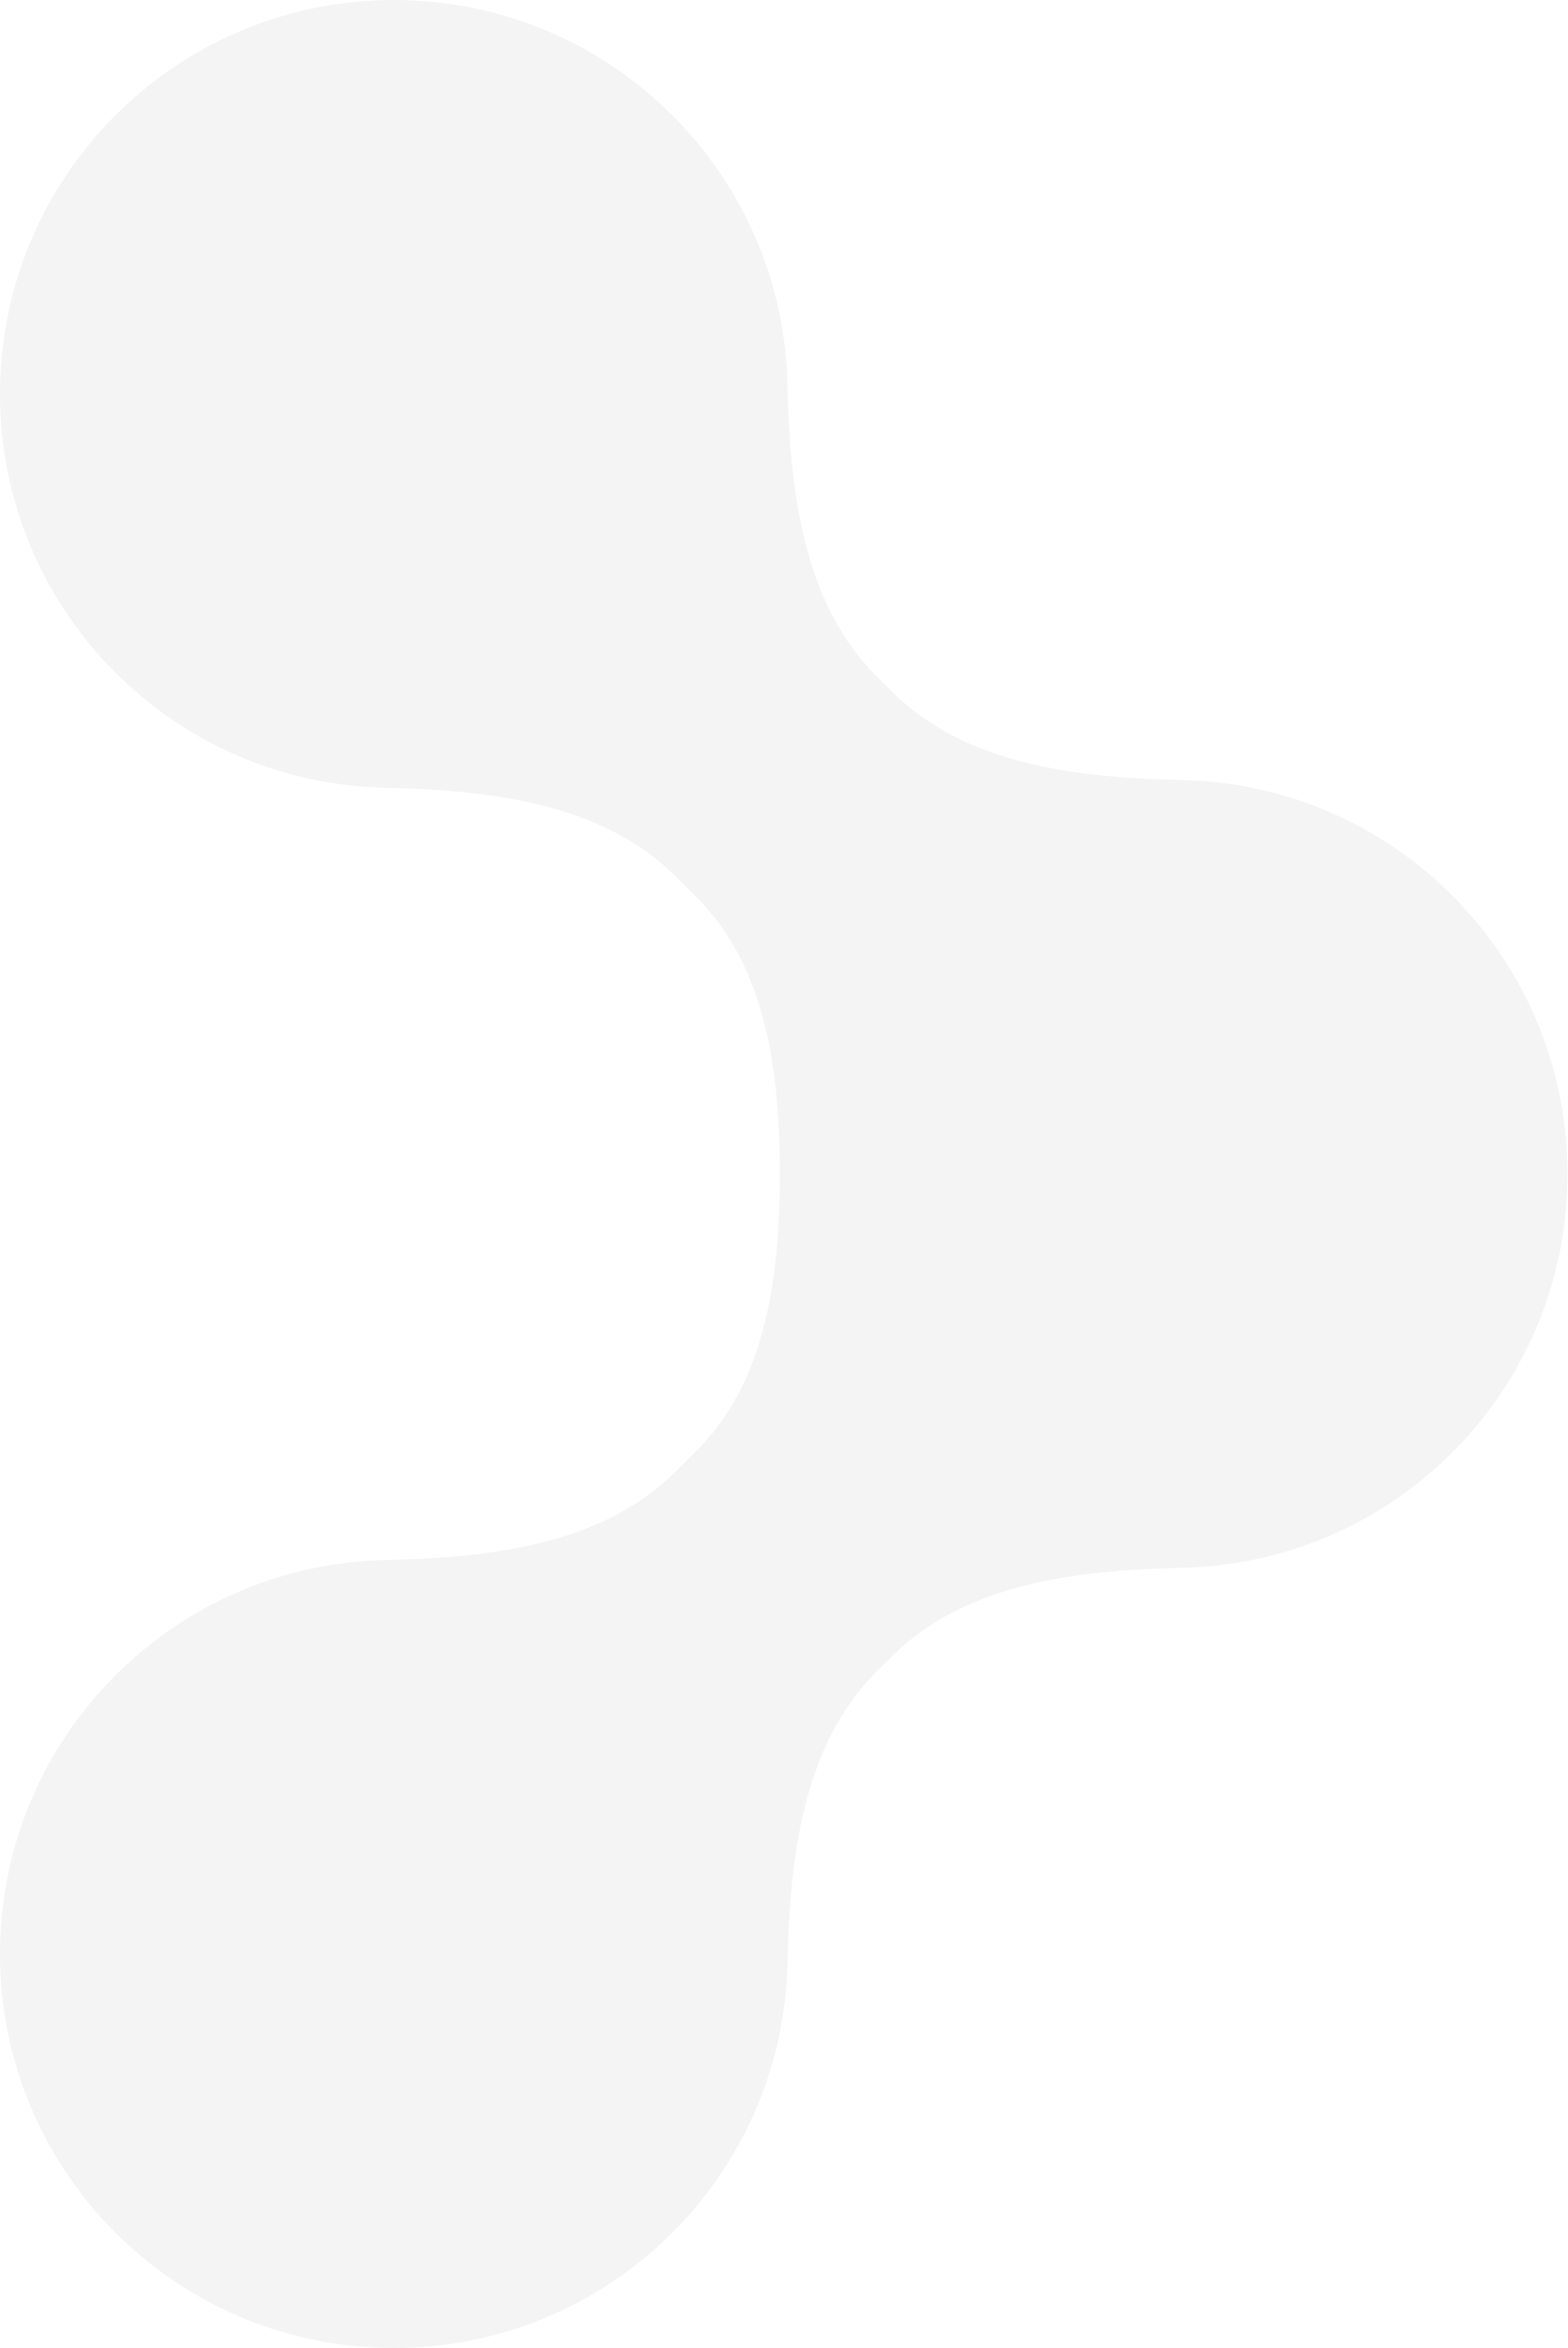
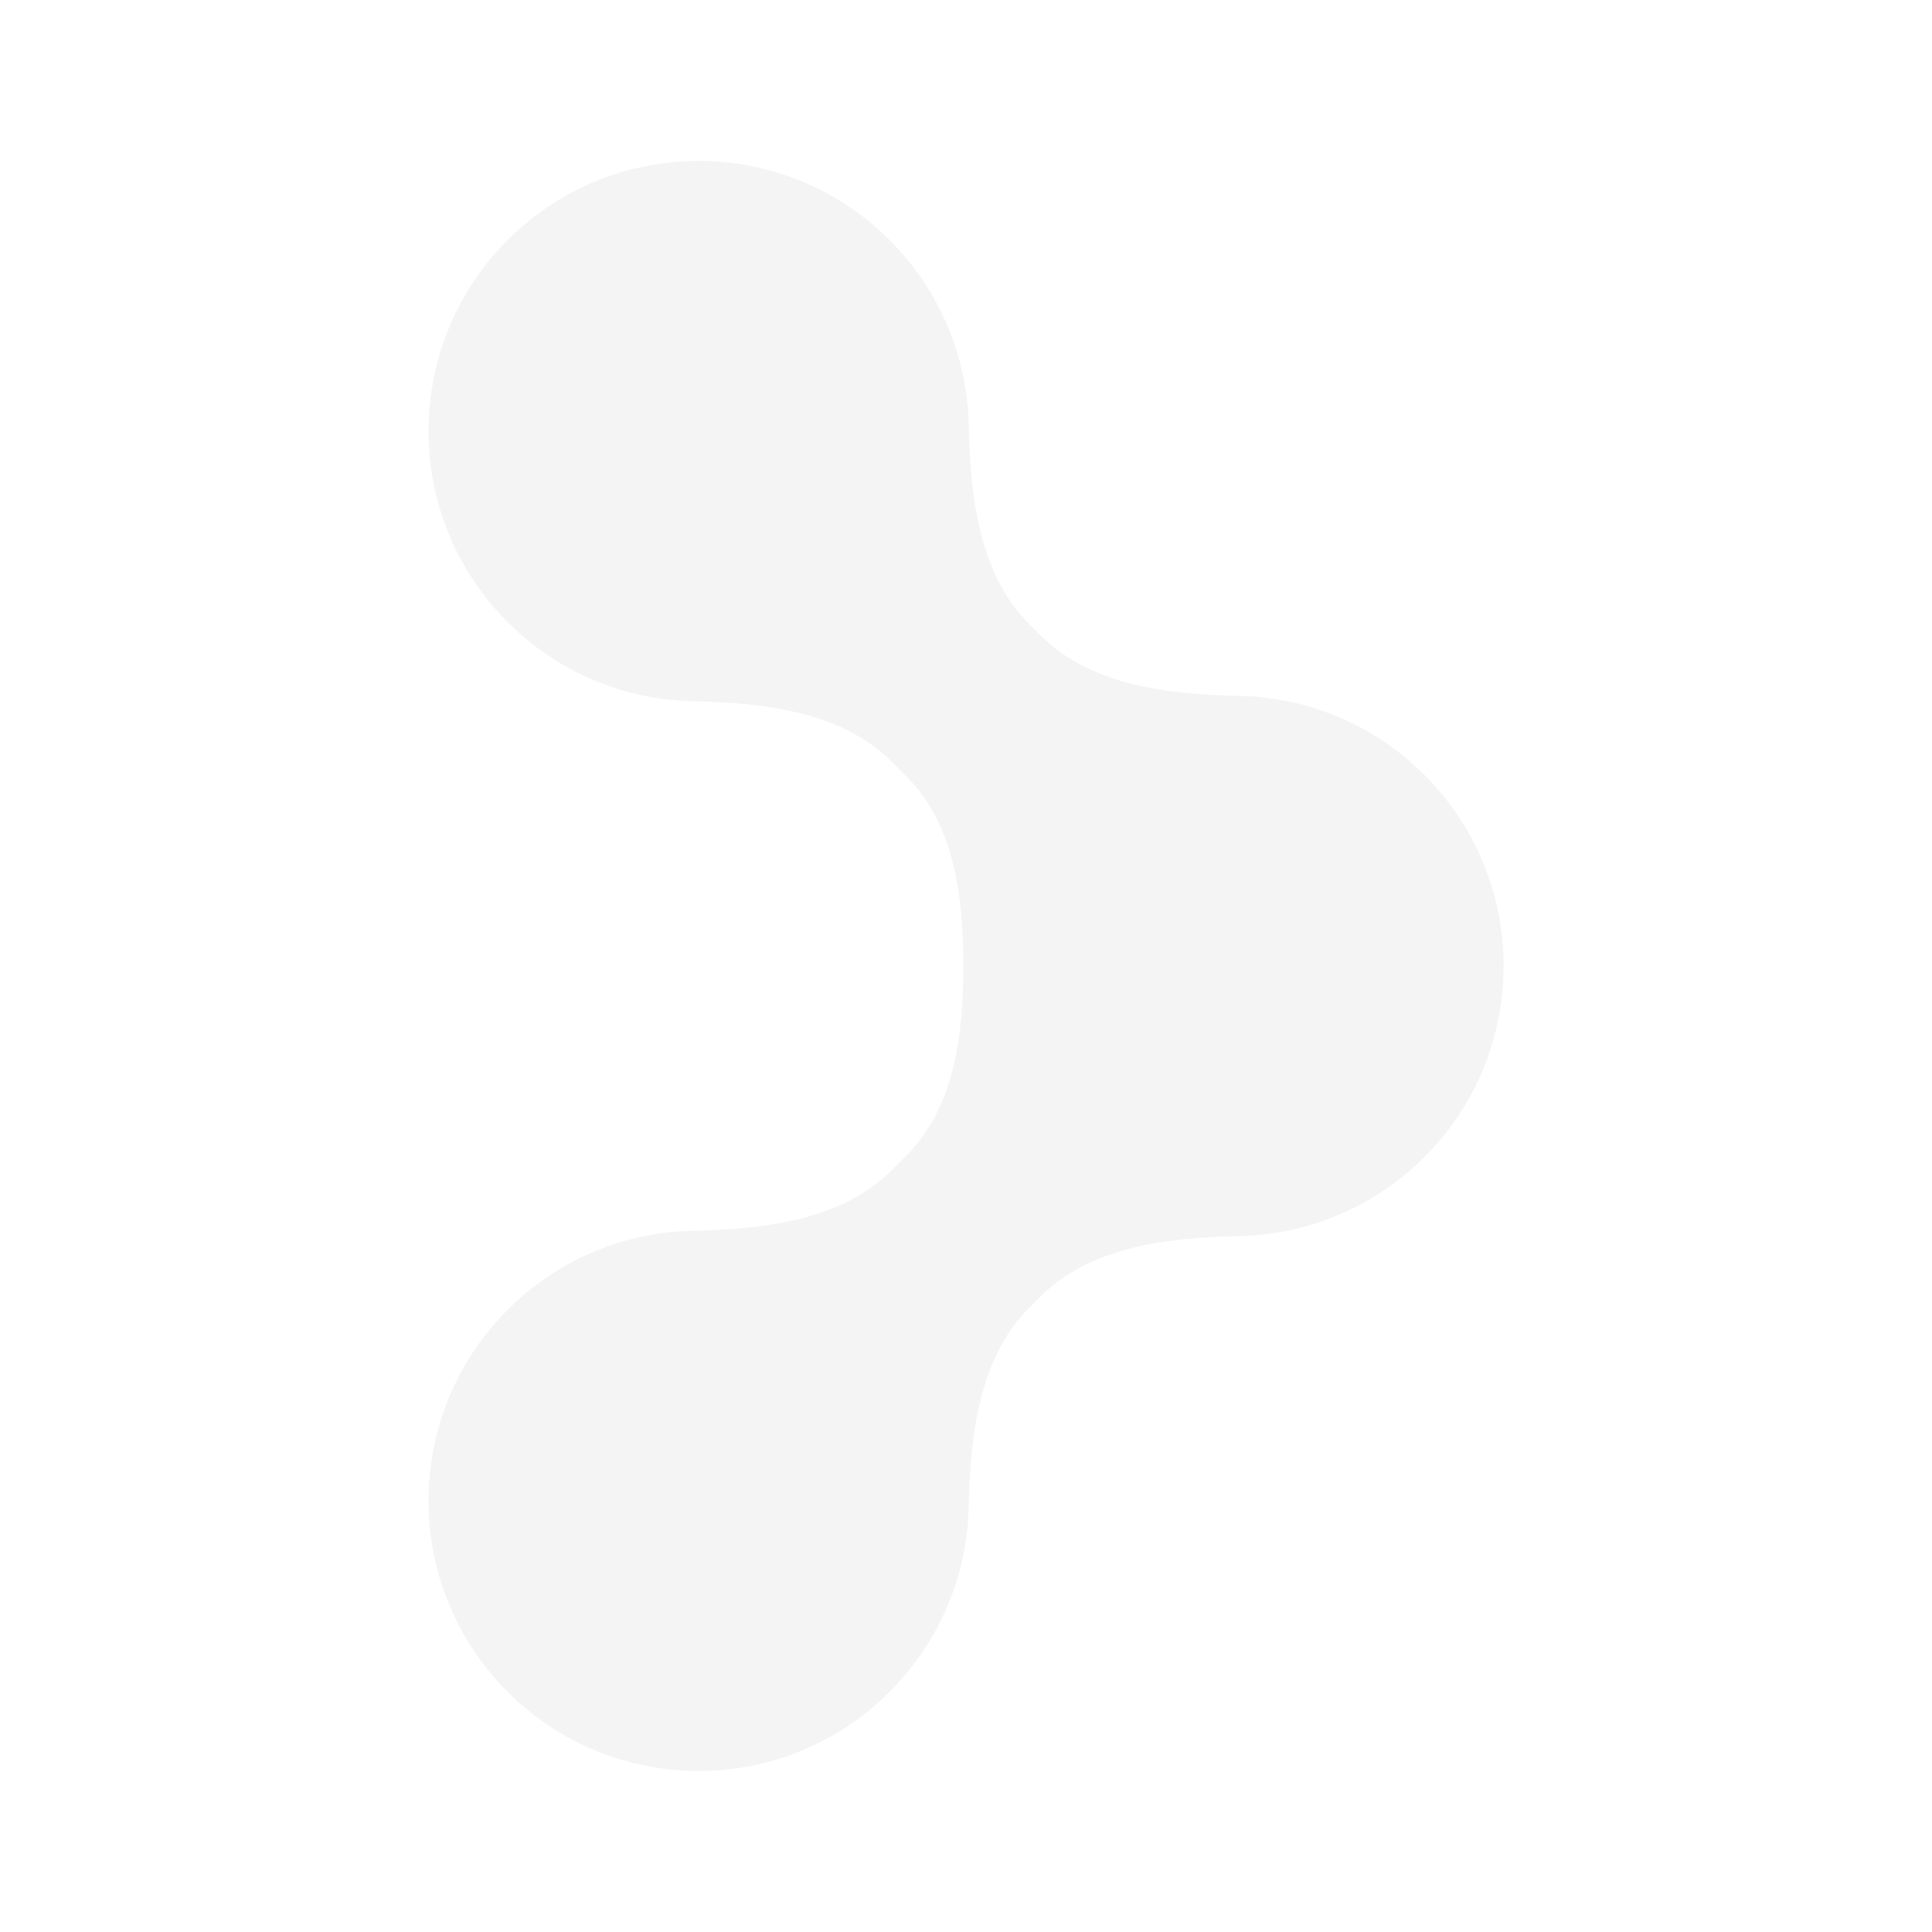
- <svg xmlns="http://www.w3.org/2000/svg" width="11.13" height="16.667" viewBox="0 0 11.13 16.667" fill="none">
-   <path d="M6.332 4.908C6.855 5.431 7.654 5.522 8.394 5.537C9.089 5.552 9.78 5.825 10.311 6.356C11.403 7.448 11.403 9.219 10.311 10.311C9.78 10.841 9.089 11.114 8.394 11.129C7.654 11.145 6.855 11.236 6.332 11.759L6.222 11.868C5.699 12.392 5.608 13.191 5.592 13.931C5.577 14.626 5.305 15.317 4.774 15.848C3.682 16.94 1.911 16.94 0.819 15.848C-0.273 14.755 -0.273 12.985 0.819 11.893C1.35 11.362 2.04 11.089 2.736 11.074C3.475 11.058 4.275 10.968 4.798 10.445L4.951 10.292C5.448 9.795 5.537 9.037 5.537 8.333C5.537 7.63 5.448 6.872 4.951 6.375L4.798 6.222C4.275 5.699 3.475 5.608 2.736 5.592C2.04 5.577 1.35 5.305 0.819 4.774C-0.273 3.682 -0.273 1.911 0.819 0.819C1.911 -0.273 3.682 -0.273 4.774 0.819C5.305 1.35 5.577 2.04 5.592 2.736C5.608 3.475 5.699 4.275 6.222 4.798L6.332 4.908Z" fill="#F4F4F4" />
+ <svg xmlns="http://www.w3.org/2000/svg" width="20" height="20" viewBox="0 0 20 20" fill="none">
+   <path d="M10.767 6.574C11.29 7.097 12.09 7.188 12.83 7.204C13.525 7.219 14.216 7.492 14.746 8.022C15.838 9.114 15.838 10.885 14.746 11.977C14.216 12.508 13.525 12.78 12.83 12.796C12.09 12.811 11.29 12.902 10.767 13.425L10.657 13.535C10.134 14.058 10.044 14.858 10.028 15.597C10.013 16.293 9.74 16.983 9.209 17.514C8.117 18.606 6.347 18.606 5.255 17.514C4.163 16.422 4.163 14.651 5.255 13.559C5.785 13.028 6.476 12.756 7.171 12.741C7.911 12.725 8.711 12.634 9.234 12.111L9.386 11.958C9.884 11.461 9.972 10.703 9.972 10C9.972 9.296 9.884 8.538 9.386 8.041L9.234 7.888C8.711 7.365 7.911 7.275 7.171 7.259C6.476 7.244 5.785 6.971 5.255 6.44C4.163 5.348 4.163 3.577 5.255 2.485C6.347 1.393 8.117 1.393 9.209 2.485C9.74 3.016 10.013 3.707 10.028 4.402C10.044 5.142 10.134 5.941 10.657 6.464L10.767 6.574Z" fill="#F4F4F4" />
</svg>
